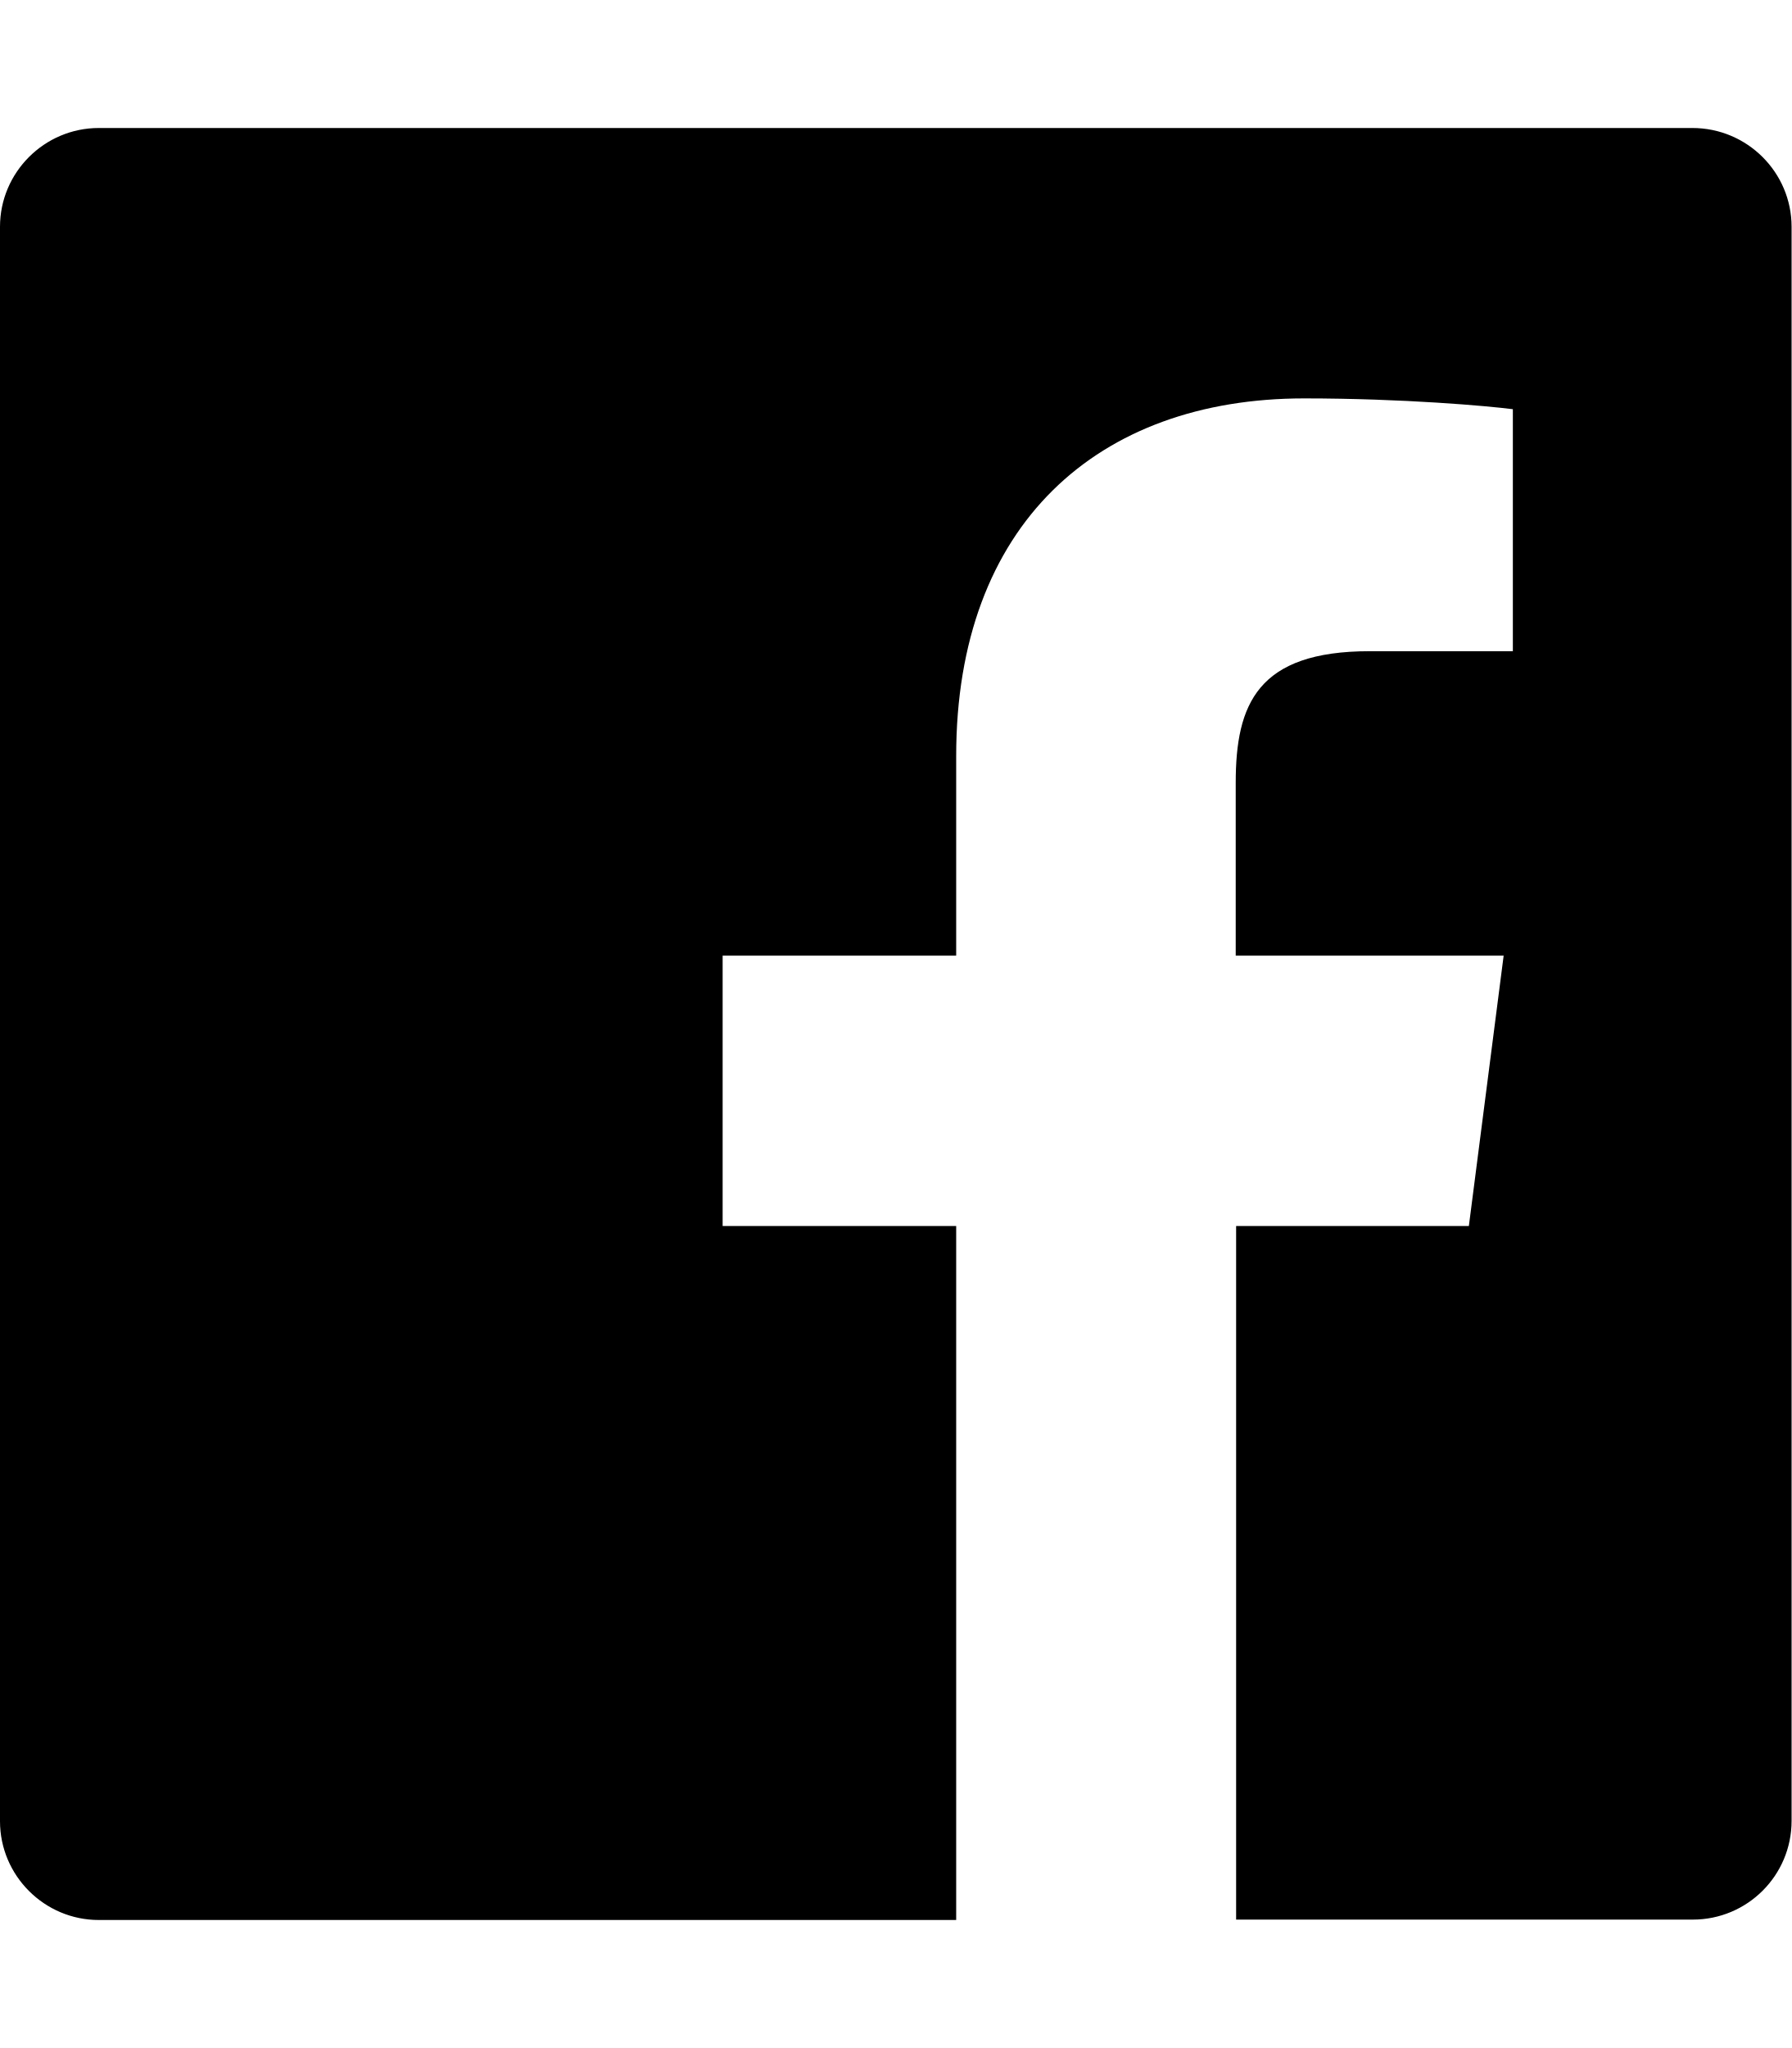
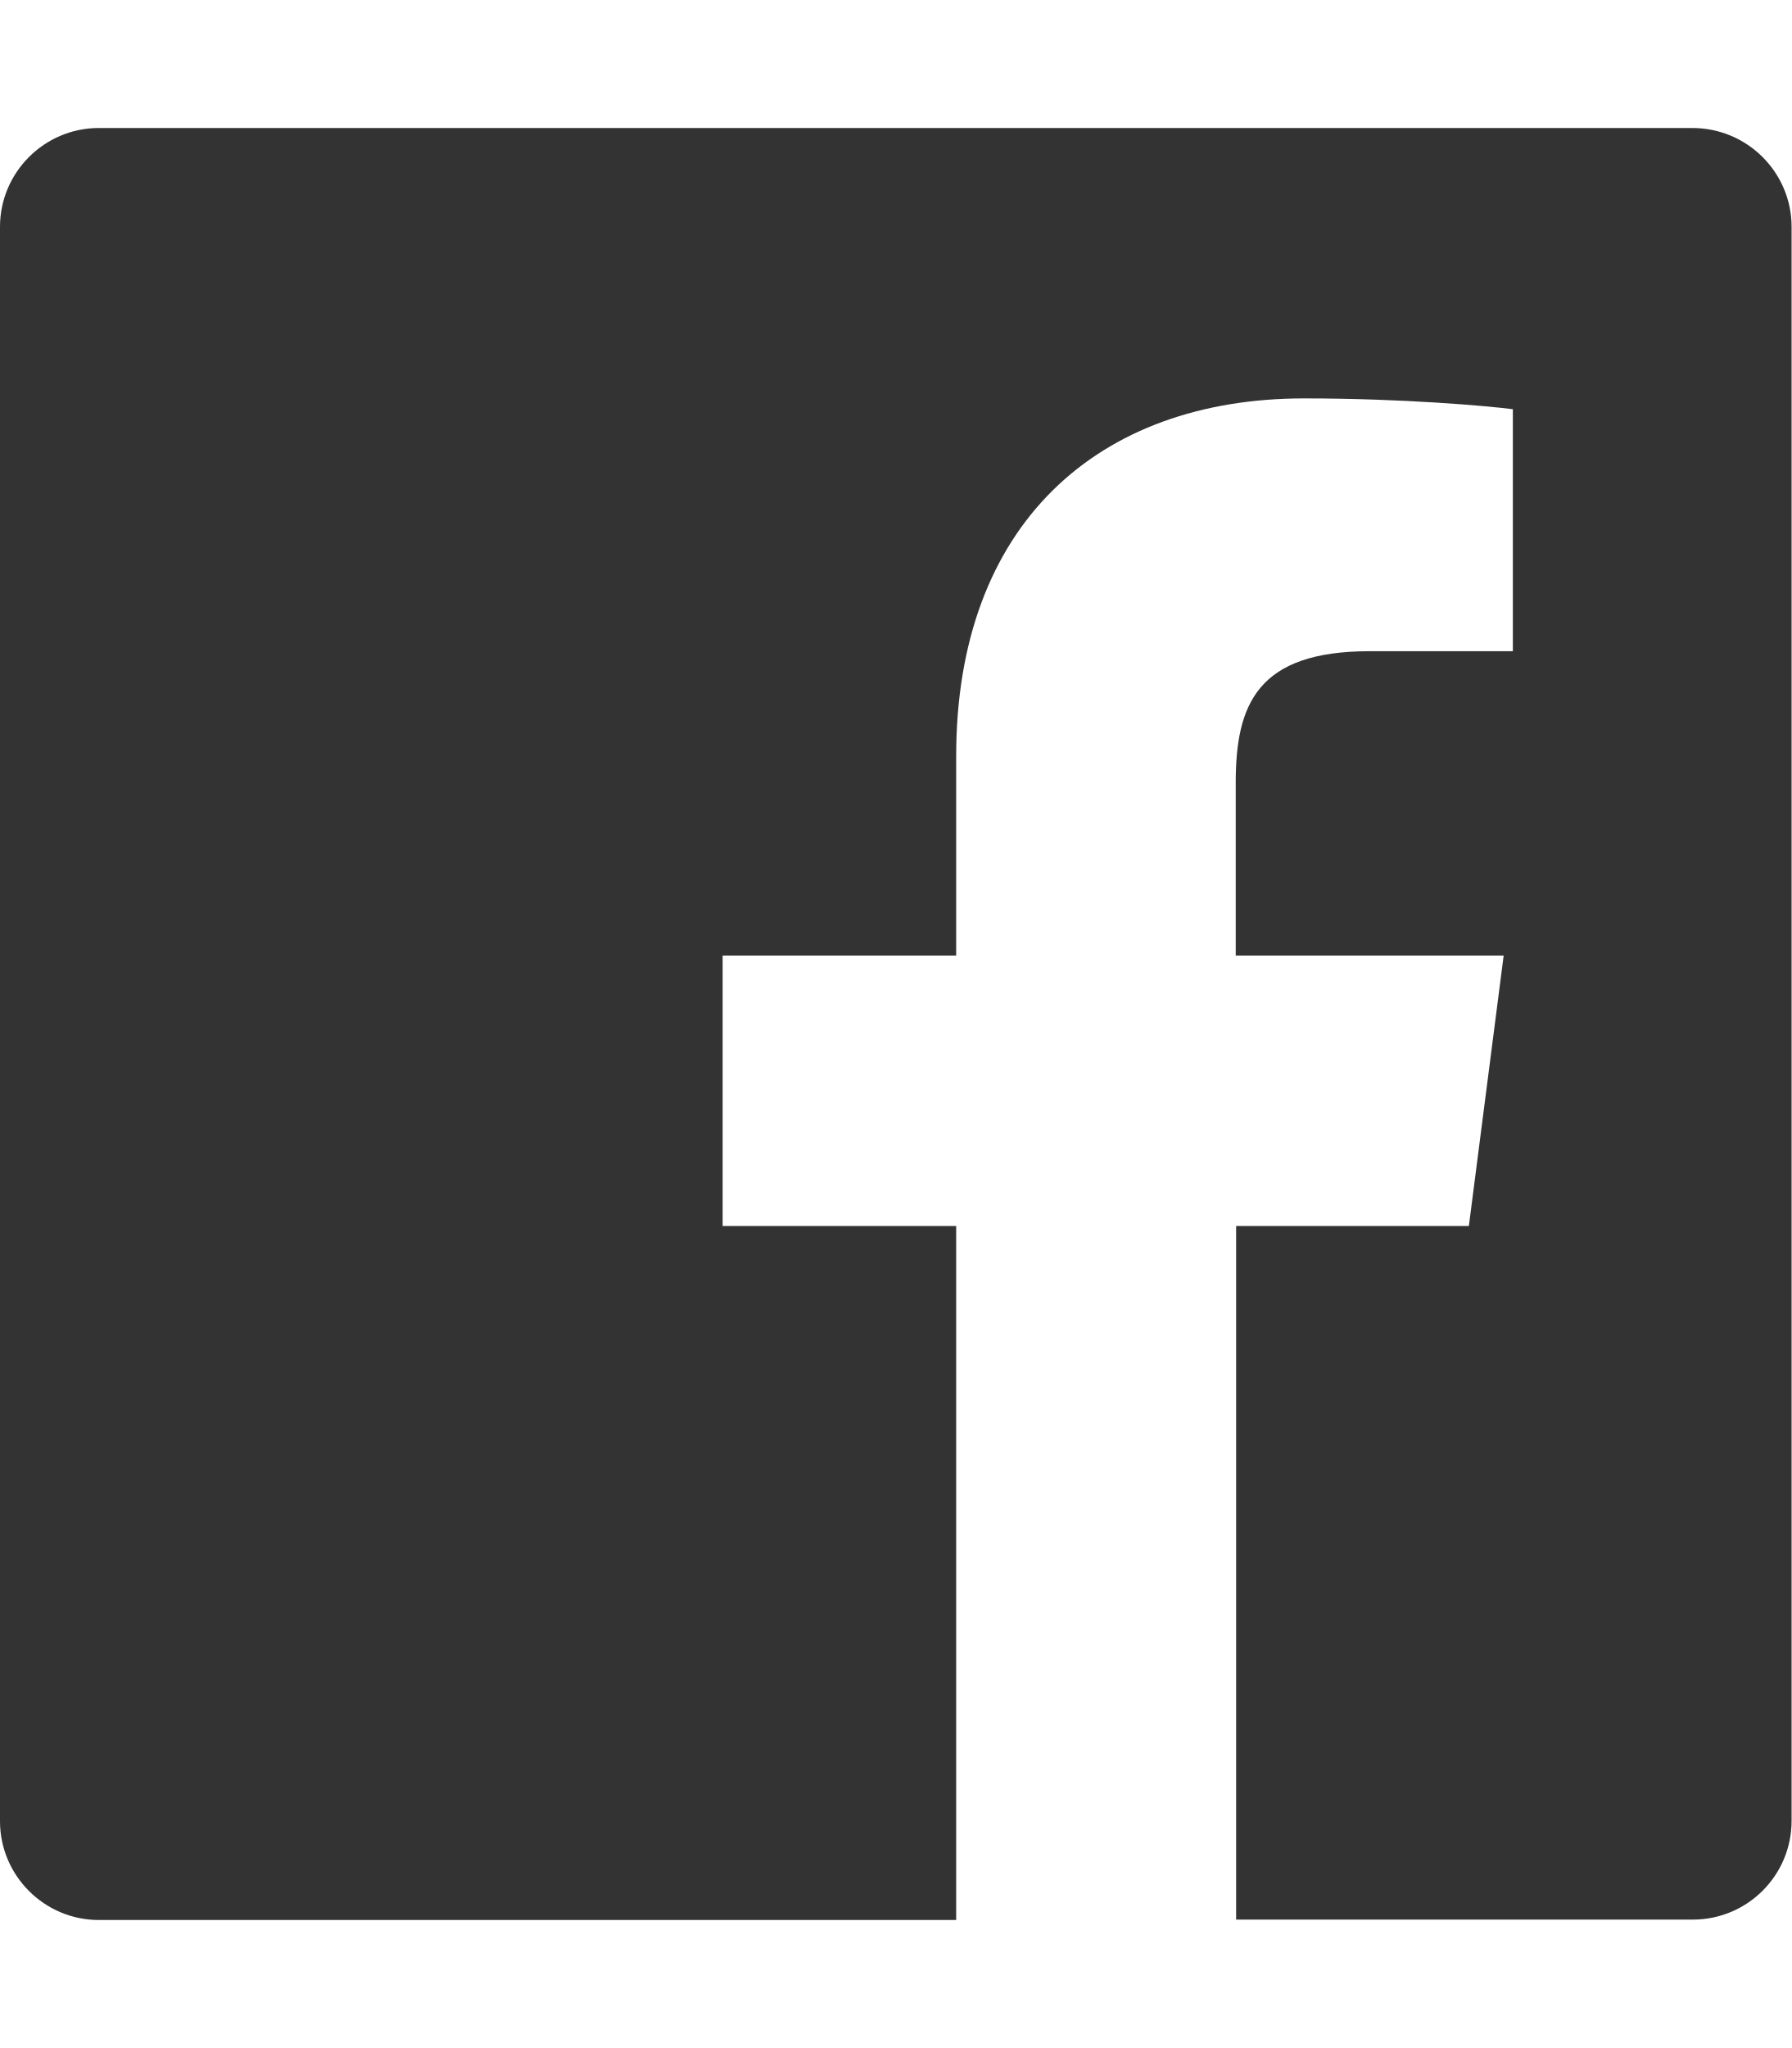
- <svg xmlns="http://www.w3.org/2000/svg" viewBox="0 0 448 512">
-   <path d="M448 56.7v398.5c0 13.7-11.1 24.7-24.7 24.7H309.1V306.5h58.2l8.7-67.6h-67v-43.2c0-19.6 5.4-32.9 33.5-32.9h35.8v-60.5c-6.2-.8-27.4-2.7-52.2-2.7-51.6 0-87 31.5-87 89.4v49.9h-58.4v67.6h58.4V480H24.7C11.1 480 0 468.9 0 455.3V56.7C0 43.1 11.1 32 24.7 32h398.5c13.7 0 24.8 11.1 24.8 24.7z" />
+ <svg xmlns="http://www.w3.org/2000/svg" enable-background="new 0 0 448 512" height="512" viewBox="0 0 448 512" width="448">
+   <path d="m448 56.7v398.5c0 13.7-11.1 24.7-24.7 24.7h-114.2v-173.4h58.2l8.7-67.6h-67v-43.2c0-19.6 5.4-32.9 33.5-32.9h35.8v-60.5c-6.2-.8-27.4-2.7-52.2-2.7-51.6 0-87 31.5-87 89.4v49.9h-58.4v67.6h58.4v173.5h-214.4c-13.6 0-24.7-11.1-24.7-24.7v-398.6c0-13.6 11.1-24.7 24.7-24.7h398.5c13.7 0 24.8 11.1 24.8 24.7z" fill="#333" />
</svg>
